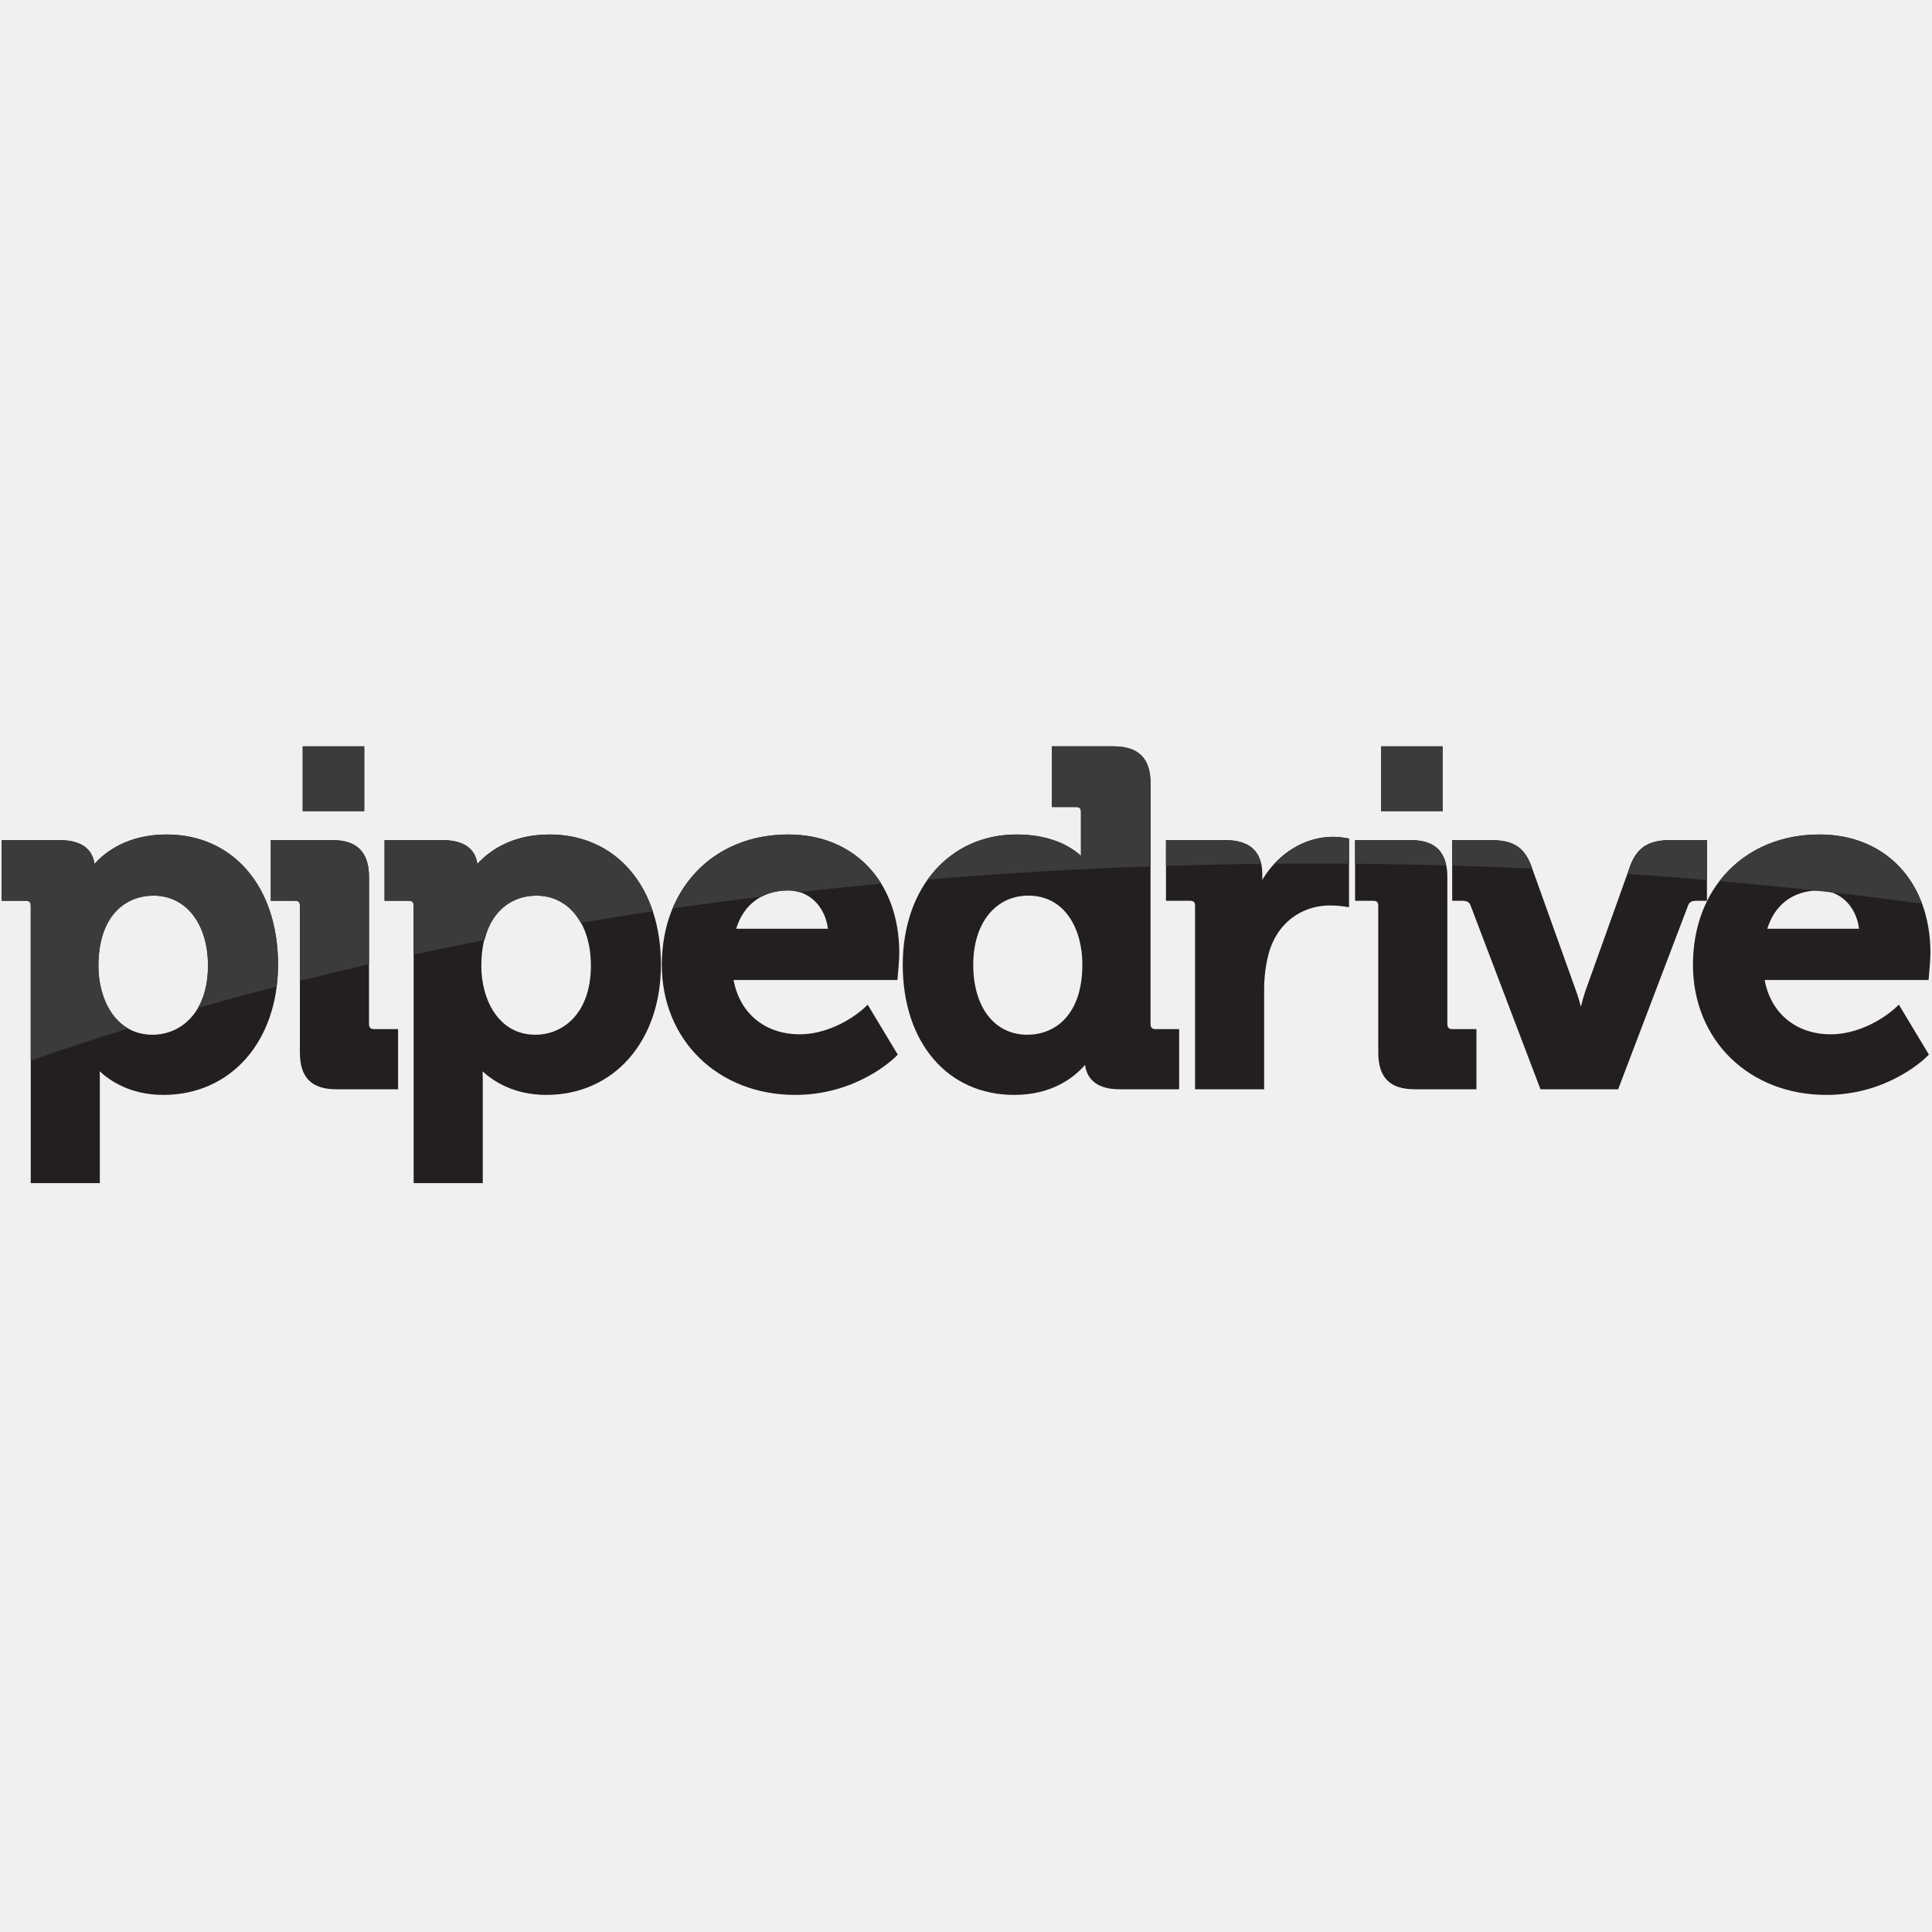
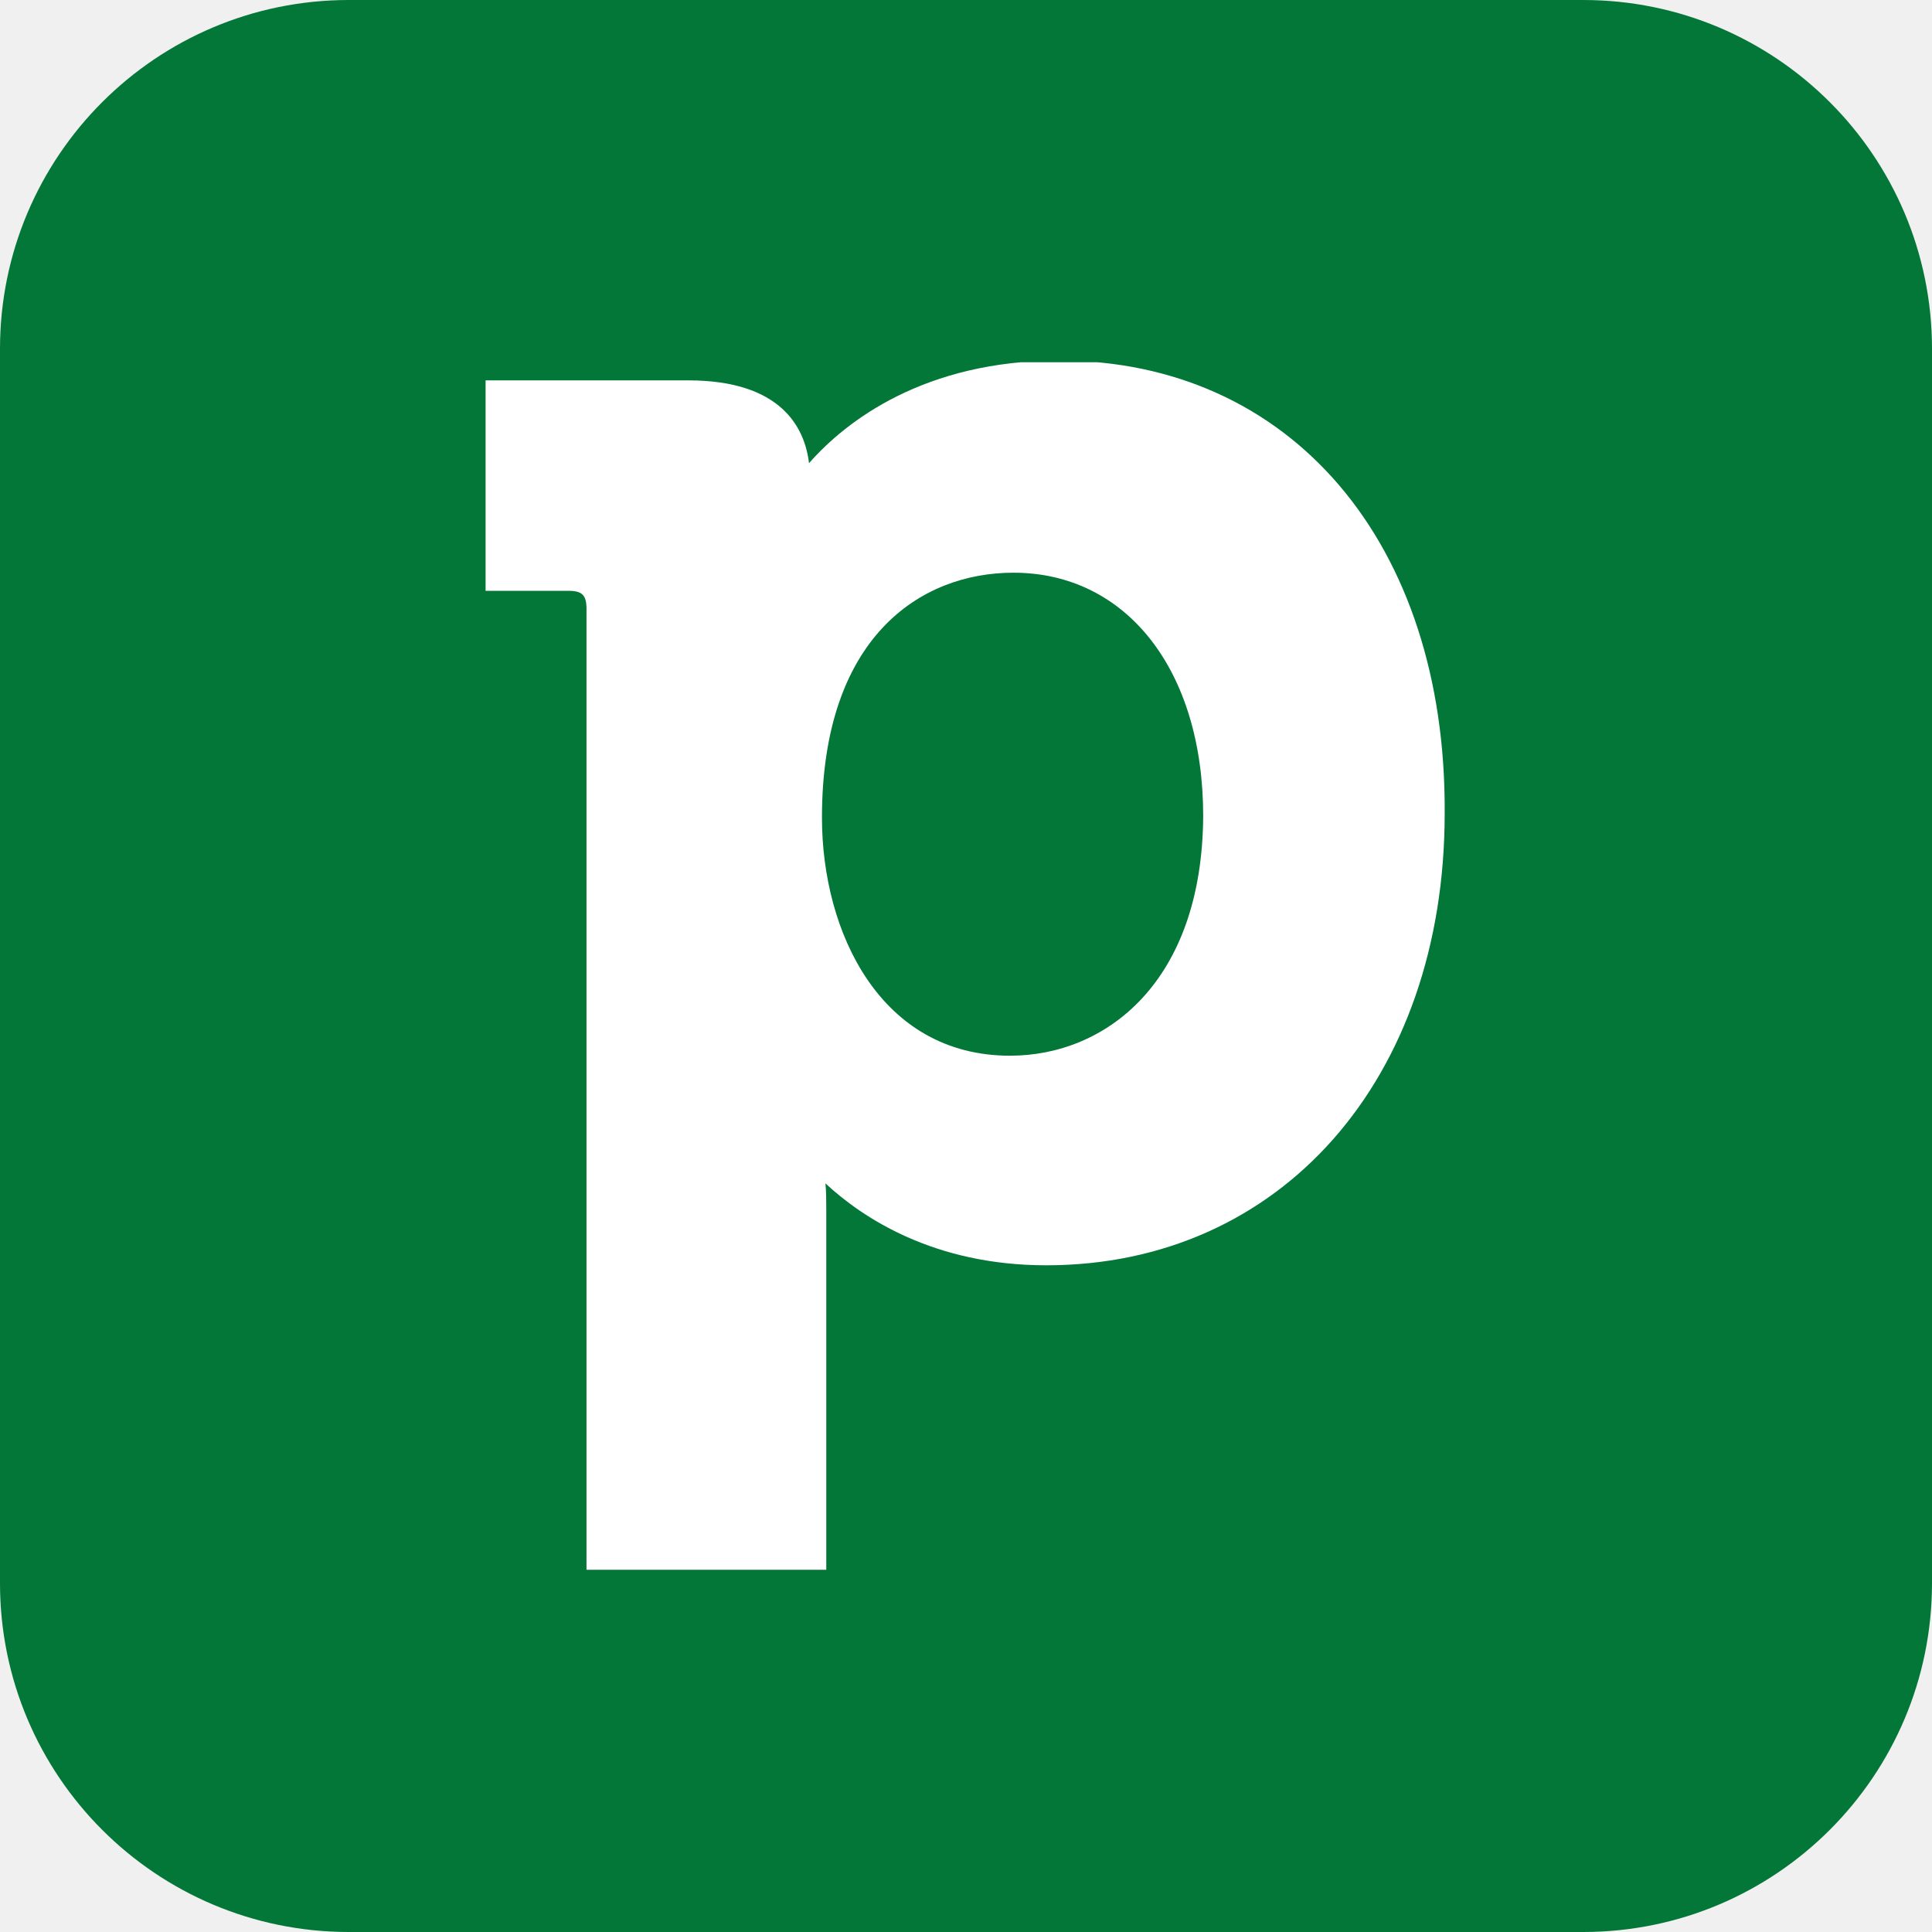
- <svg xmlns="http://www.w3.org/2000/svg" width="800px" height="800px" viewBox="0 -197.5 512 512" version="1.1" preserveAspectRatio="xMidYMid">
-   <g>
-     <path d="M80.214,0.286 L96.537,0.286 L96.537,17.479 L80.214,17.479 L80.214,0.286 Z" fill="#525254">
- 
- </path>
-     <path d="M365.996,0.286 L382.319,0.286 L382.319,17.479 L365.996,17.479 L365.996,0.286 Z" fill="#525254">
- 
- </path>
-     <path d="M44.138,23.649 C33.85,23.649 27.9,28.266 25.03,31.455 C24.689,28.707 22.876,25.142 15.803,25.142 L0.442,25.142 L0.442,41.22 L6.738,41.22 C7.803,41.22 8.146,41.559 8.146,42.623 L8.146,116.035 L26.455,116.035 L26.455,88.482 C26.455,87.738 26.441,87.043 26.422,86.421 C29.282,89.048 34.744,92.664 43.276,92.664 C61.172,92.664 73.684,78.478 73.684,58.16 C73.684,37.519 61.804,23.649 44.138,23.649 M40.419,76.716 C30.561,76.716 26.083,67.278 26.083,58.534 C26.083,44.761 33.615,39.852 40.662,39.852 C49.306,39.852 55.119,47.304 55.119,58.405 C55.119,71.064 47.729,76.716 40.419,76.716" fill="#231F1F">
- 
- </path>
-     <path d="M97.788,73.817 L97.788,34.918 C97.788,28.341 94.619,25.142 88.127,25.142 L71.768,25.142 L71.768,41.22 L78.07,41.22 C79.131,41.22 79.472,41.559 79.472,42.622 L79.472,81.392 C79.472,88.062 82.544,91.166 89.117,91.166 L105.496,91.166 L105.496,75.229 L99.193,75.229 C98.179,75.229 97.788,74.825 97.788,73.817" fill="#231F1F">
- 
- </path>
-     <path d="M145.614,23.649 C135.323,23.649 129.381,28.266 126.498,31.455 C126.157,28.707 124.354,25.142 117.282,25.142 L101.912,25.142 L101.912,41.22 L108.214,41.22 C109.275,41.22 109.619,41.559 109.619,42.623 L109.619,116.035 L127.937,116.035 L127.937,88.482 C127.937,87.738 127.918,87.043 127.894,86.421 C130.742,89.048 136.222,92.664 144.751,92.664 C162.649,92.664 175.155,78.478 175.155,58.16 C175.155,37.519 163.282,23.649 145.614,23.649 M141.879,76.716 C132.049,76.716 127.555,67.278 127.555,58.534 C127.555,44.761 135.086,39.852 142.139,39.852 C150.781,39.852 156.592,47.304 156.592,58.405 C156.592,71.064 149.211,76.716 141.879,76.716" fill="#231F1F">
- 
- </path>
-     <path d="M208.905,23.649 C189.181,23.649 175.389,37.843 175.389,58.16 C175.389,78.148 190.271,92.664 210.777,92.664 C226.909,92.664 236.765,83.115 237.181,82.711 L237.917,81.985 L229.944,68.748 L228.758,69.87 C228.682,69.927 221.445,76.597 211.886,76.597 C202.711,76.597 195.995,70.998 194.412,62.212 L237.826,62.212 L237.93,61.013 C237.958,60.848 238.321,56.951 238.321,55.048 C238.321,36.27 226.499,23.649 208.905,23.649 M195.092,48.63 C197.079,42.15 202.045,38.478 208.905,38.478 C214.416,38.478 218.663,42.671 219.408,48.63 L195.092,48.63" fill="#231F1F">
- 
- </path>
-     <path d="M304.908,73.817 L304.908,10.06 C304.908,3.488 301.695,0.286 295.12,0.286 L278.756,0.286 L278.756,16.363 L285.056,16.363 C286.116,16.363 286.466,16.706 286.466,17.77 L286.466,29.295 C283.764,26.854 278.486,23.649 269.402,23.649 C251.635,23.649 239.237,37.843 239.237,58.16 C239.237,78.8 251.118,92.664 268.784,92.664 C278.887,92.664 284.707,87.974 287.551,84.709 C287.922,87.559 289.766,91.166 296.618,91.166 L312.48,91.166 L312.48,75.231 L306.311,75.231 C305.296,75.231 304.908,74.825 304.908,73.817 M272.258,76.716 C263.551,76.716 257.918,69.43 257.918,58.16 C257.918,47.205 263.779,39.852 272.508,39.852 C282.403,39.852 286.839,48.977 286.839,58.04 C286.839,71.816 279.3,76.716 272.258,76.716" fill="#231F1F">
- 
- </path>
-     <path d="M353.316,24.268 C345.697,24.268 338.68,28.667 334.522,35.674 L334.522,34.165 C334.522,28.182 331.218,25.141 324.737,25.141 L308.998,25.141 L308.998,41.22 L315.292,41.22 C316.353,41.22 316.703,41.558 316.703,42.623 L316.703,91.168 L335.009,91.168 L335.009,64.743 C335.009,61.263 335.453,57.912 336.319,54.816 C339.073,45.704 346.398,42.46 352.321,42.46 C354.421,42.46 355.952,42.683 355.974,42.689 L357.505,42.92 L357.505,24.721 L356.39,24.532 C356.334,24.521 354.784,24.268 353.316,24.268" fill="#231F1F">
- 
- </path>
-     <path d="M383.562,73.817 L383.562,34.918 C383.562,28.341 380.41,25.142 373.914,25.142 L359.113,25.142 L359.113,41.22 L363.844,41.22 C364.912,41.22 365.251,41.559 365.251,42.622 L365.251,81.392 C365.251,88.062 368.324,91.166 374.909,91.166 L391.274,91.166 L391.274,75.229 L384.97,75.229 C383.955,75.229 383.562,74.825 383.562,73.817" fill="#231F1F">
- 
- </path>
-     <path d="M452.359,41.22 L452.359,25.142 L442.59,25.142 C436.884,25.142 433.822,27.12 432.014,31.982 L420.079,65.317 C419.667,66.554 419.278,67.939 418.95,69.268 C418.601,67.932 418.191,66.53 417.738,65.292 L405.803,31.971 C403.971,27.059 401.015,25.142 395.229,25.142 L384.845,25.142 L384.845,41.22 L387.54,41.22 C388.968,41.22 389.427,41.704 389.768,42.598 L408.242,91.166 L428.828,91.166 L447.305,42.598 C447.643,41.704 448.115,41.22 449.547,41.22 L452.359,41.22" fill="#231F1F">
- 
- </path>
-     <path d="M511.196,61.013 C511.212,60.848 511.583,56.951 511.583,55.048 C511.583,36.27 499.756,23.649 482.157,23.649 C462.433,23.649 448.651,37.843 448.651,58.16 C448.651,78.148 463.516,92.664 484.028,92.664 C500.162,92.664 510.024,83.115 510.434,82.711 L511.179,81.985 L503.22,68.748 L502.01,69.87 C501.947,69.927 494.673,76.597 485.148,76.597 C475.967,76.597 469.249,70.998 467.661,62.212 L511.089,62.212 L511.196,61.013 L511.196,61.013 Z M468.347,48.63 C470.349,42.15 475.299,38.478 482.157,38.478 C487.682,38.478 491.914,42.671 492.664,48.63 L468.347,48.63 L468.347,48.63 Z" fill="#231F1F">
- 
- </path>
-     <path d="M353.316,24.268 C347.398,24.268 341.886,26.945 337.749,31.4 C341.244,31.369 344.761,31.34 348.278,31.34 C351.368,31.34 354.432,31.369 357.505,31.387 L357.505,24.721 L356.39,24.532 C356.334,24.521 354.784,24.268 353.316,24.268" fill="#3B3B3C">
- 
- </path>
-     <path d="M432.014,31.982 L431.261,34.101 C438.341,34.588 445.364,35.125 452.359,35.726 L452.359,25.142 L442.591,25.142 C436.885,25.142 433.822,27.12 432.014,31.982" fill="#3B3B3C">
- 
- </path>
-     <path d="M44.138,23.649 C33.85,23.649 27.898,28.266 25.03,31.454 C24.687,28.707 22.876,25.142 15.803,25.142 L0.442,25.142 L0.442,41.22 L6.738,41.22 C7.803,41.22 8.146,41.559 8.146,42.622 L8.146,83.532 C16.56,80.605 25.181,77.783 33.967,75.07 C28.587,71.991 26.083,65.072 26.083,58.532 C26.083,44.761 33.615,39.852 40.662,39.852 C49.306,39.852 55.119,47.304 55.119,58.405 C55.119,63.067 54.107,66.764 52.473,69.591 C59.313,67.654 66.246,65.776 73.287,63.968 C73.515,62.093 73.684,60.162 73.684,58.16 C73.684,37.519 61.804,23.649 44.138,23.649" fill="#3B3B3C">
- 
- </path>
-     <path d="M88.127,25.142 L71.768,25.142 L71.768,41.22 L78.07,41.22 C79.129,41.22 79.471,41.559 79.471,42.623 L79.471,62.426 C85.507,60.923 91.602,59.465 97.788,58.059 L97.788,34.918 C97.788,28.343 94.619,25.142 88.127,25.142" fill="#3B3B3C">
- 
- </path>
-     <path d="M80.214,0.286 L96.537,0.286 L96.537,17.479 L80.214,17.479 L80.214,0.286 Z" fill="#3B3B3C">
- 
- </path>
-     <path d="M145.616,23.649 C135.324,23.649 129.383,28.266 126.5,31.454 C126.157,28.707 124.356,25.142 117.282,25.142 L101.914,25.142 L101.914,41.22 L108.214,41.22 C109.275,41.22 109.621,41.559 109.621,42.622 L109.621,55.447 C115.811,54.134 122.088,52.861 128.402,51.637 C130.499,43.139 136.444,39.852 142.139,39.852 C147.294,39.852 151.402,42.54 153.907,47.033 C160.226,45.979 166.588,44.964 173.004,44.003 C168.834,31.432 158.846,23.649 145.616,23.649" fill="#3B3B3C">
- 
- </path>
-     <path d="M208.905,23.649 C194.494,23.649 183.283,31.237 178.275,43.243 C186.057,42.122 193.92,41.075 201.852,40.104 C203.881,39.046 206.243,38.48 208.905,38.48 C209.914,38.48 210.851,38.668 211.759,38.928 C218.955,38.114 226.217,37.364 233.536,36.677 C228.505,28.511 219.818,23.649 208.905,23.649" fill="#3B3B3C">
- 
- </path>
-     <path d="M295.12,0.286 L278.756,0.286 L278.756,16.363 L285.056,16.363 C286.114,16.363 286.466,16.706 286.466,17.77 L286.466,29.295 C283.764,26.854 278.486,23.649 269.402,23.649 C259.458,23.649 251.199,28.096 245.85,35.584 C265.199,33.956 284.898,32.788 304.908,32.085 L304.908,10.06 C304.908,3.488 301.695,0.286 295.12,0.286" fill="#3B3B3C">
- 
- </path>
-     <path d="M324.739,25.142 L308.996,25.142 L308.996,31.971 C317.349,31.705 325.74,31.515 334.203,31.419 C333.276,27.268 330.124,25.142 324.739,25.142" fill="#3B3B3C">
- 
- </path>
-     <path d="M365.996,0.286 L382.319,0.286 L382.319,17.479 L365.996,17.479 L365.996,0.286 Z" fill="#3B3B3C">
- 
- </path>
-     <path d="M373.915,25.142 L359.114,25.142 L359.114,31.398 C367.199,31.471 375.245,31.619 383.248,31.837 C382.337,27.365 379.286,25.142 373.915,25.142" fill="#3B3B3C">
- 
- </path>
-     <path d="M395.229,25.142 L384.845,25.142 L384.845,31.886 C391.953,32.096 399.018,32.356 406.043,32.676 L405.803,31.971 C403.971,27.059 401.015,25.142 395.229,25.142" fill="#3B3B3C">
- 
- </path>
-     <path d="M482.157,23.649 C470.91,23.649 461.614,28.275 455.677,36.007 C464.275,36.762 472.822,37.609 481.272,38.541 C482.574,38.684 483.852,38.816 485.133,38.966 C493.288,39.888 501.355,40.902 509.352,41.993 C505.163,30.66 495.262,23.649 482.157,23.649" fill="#3B3B3C">
- 
- </path>
+ <svg xmlns="http://www.w3.org/2000/svg" width="720" height="720" viewBox="0 0 720 720" fill="none">
+   <rect width="720" height="720" rx="130" fill="#027737" />
+   <g clip-path="url(#clip0_304_932)">
+     <path d="M394.714 134.359C344.571 134.359 315.321 156.859 301.5 172.609C299.892 159.109 290.892 141.752 256.5 141.752H180.964V220.181H211.821C216.964 220.181 218.571 221.788 218.571 226.931V585.645H307.928V450.967C307.928 447.431 307.928 443.895 307.607 441.002C321.428 453.859 348.107 471.538 389.892 471.538C477.321 471.538 538.392 402.109 538.392 303.109C539.035 202.181 480.857 134.359 394.714 134.359ZM376.392 393.431C328.178 393.431 306.321 347.467 306.321 304.717C306.321 237.538 342.964 213.431 377.678 213.431C419.785 213.431 448.392 249.752 448.392 304.074C448.071 366.109 412.071 393.431 376.392 393.431Z" fill="white" />
  </g>
+   <defs>
+     <clipPath id="clip0_304_932">
+       <rect width="360" height="450" fill="white" transform="translate(180 135)" />
+     </clipPath>
+   </defs>
</svg>
